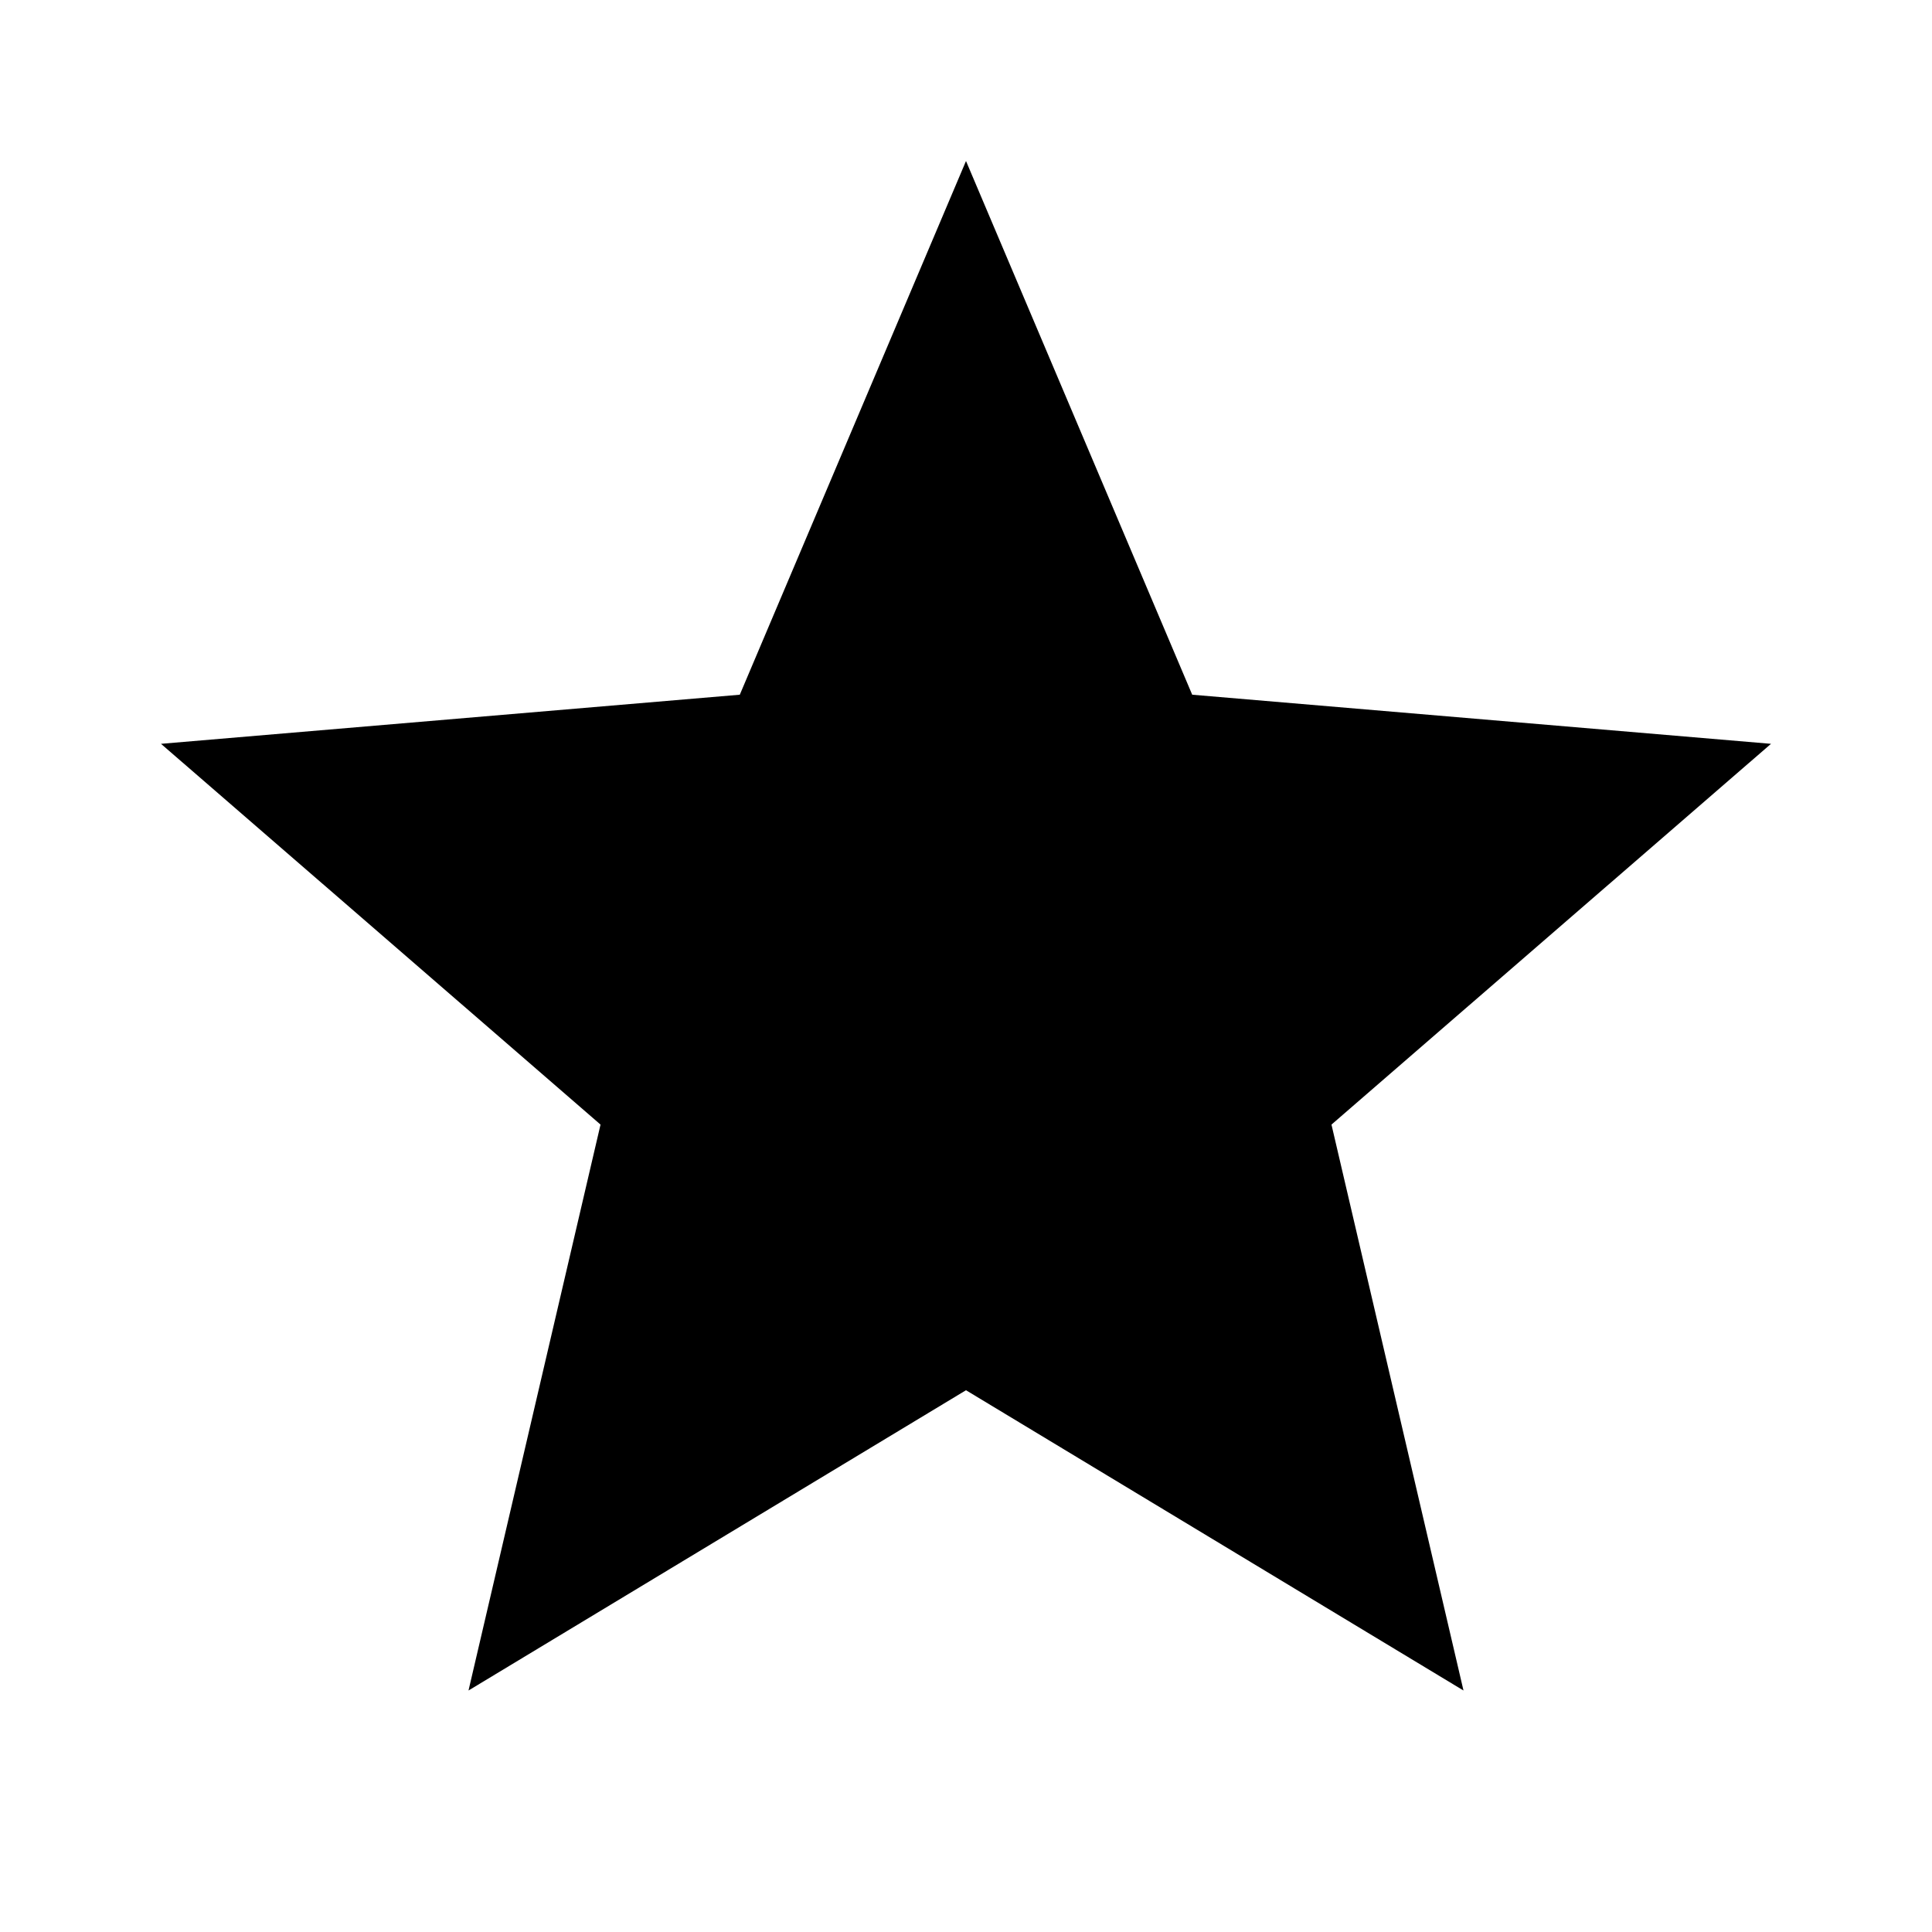
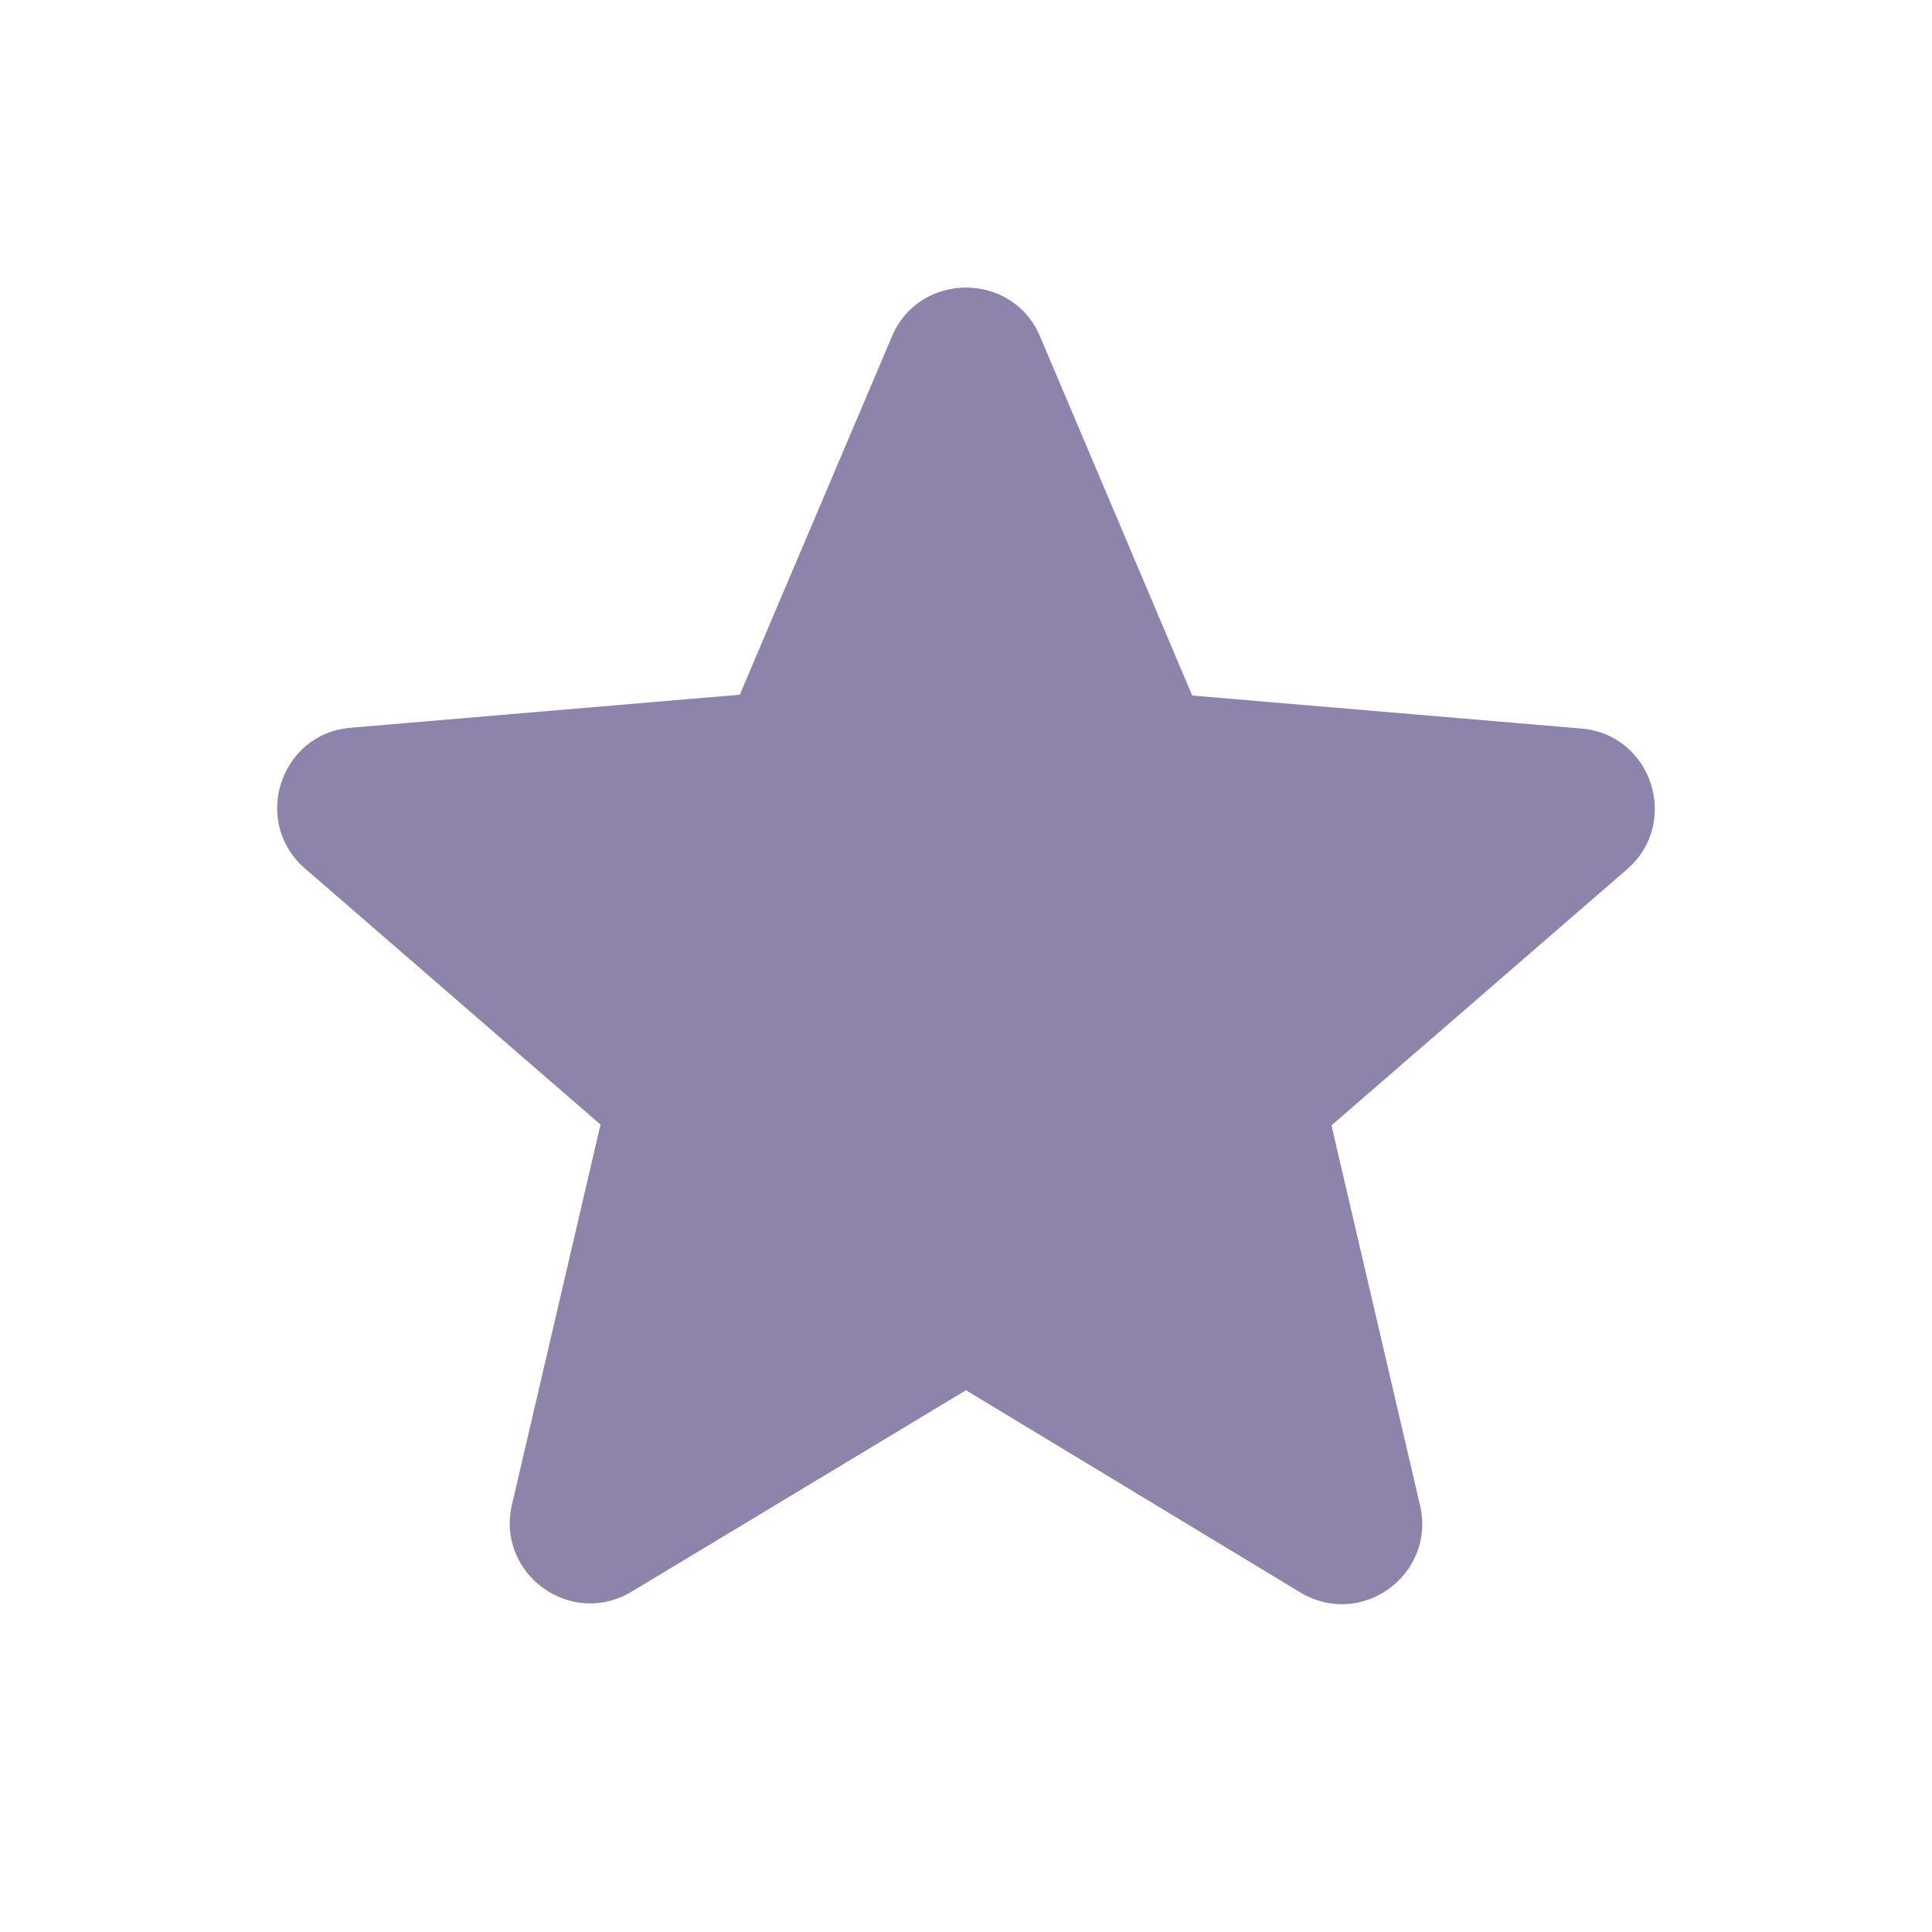
<svg xmlns="http://www.w3.org/2000/svg" height="24" viewBox="0 0 24 24" width="24">
  <path d="M0 0h24v24H0z" fill="none" />
-   <path d="M0 0h24v24H0z" fill="none" />
-   <path d="M12 17.27 18.18 21l-1.64-7.03L22 9.24l-7.19-.61L12 2 9.19 8.63 2 9.24l5.46 4.73L5.82 21z" />
+   <path fill="#8E83AA" d="m12 17.27 4.15 2.51c.76.46 1.69-.22 1.49-1.08l-1.1-4.72 3.67-3.18c.67-.58.31-1.68-.57-1.75l-4.83-.41-1.89-4.46c-.34-.81-1.5-.81-1.84 0L9.19 8.63l-4.83.41c-.88.07-1.24 1.17-.57 1.75l3.67 3.18-1.1 4.72c-.2.86.73 1.54 1.49 1.08l4.15-2.5z" />
</svg>
